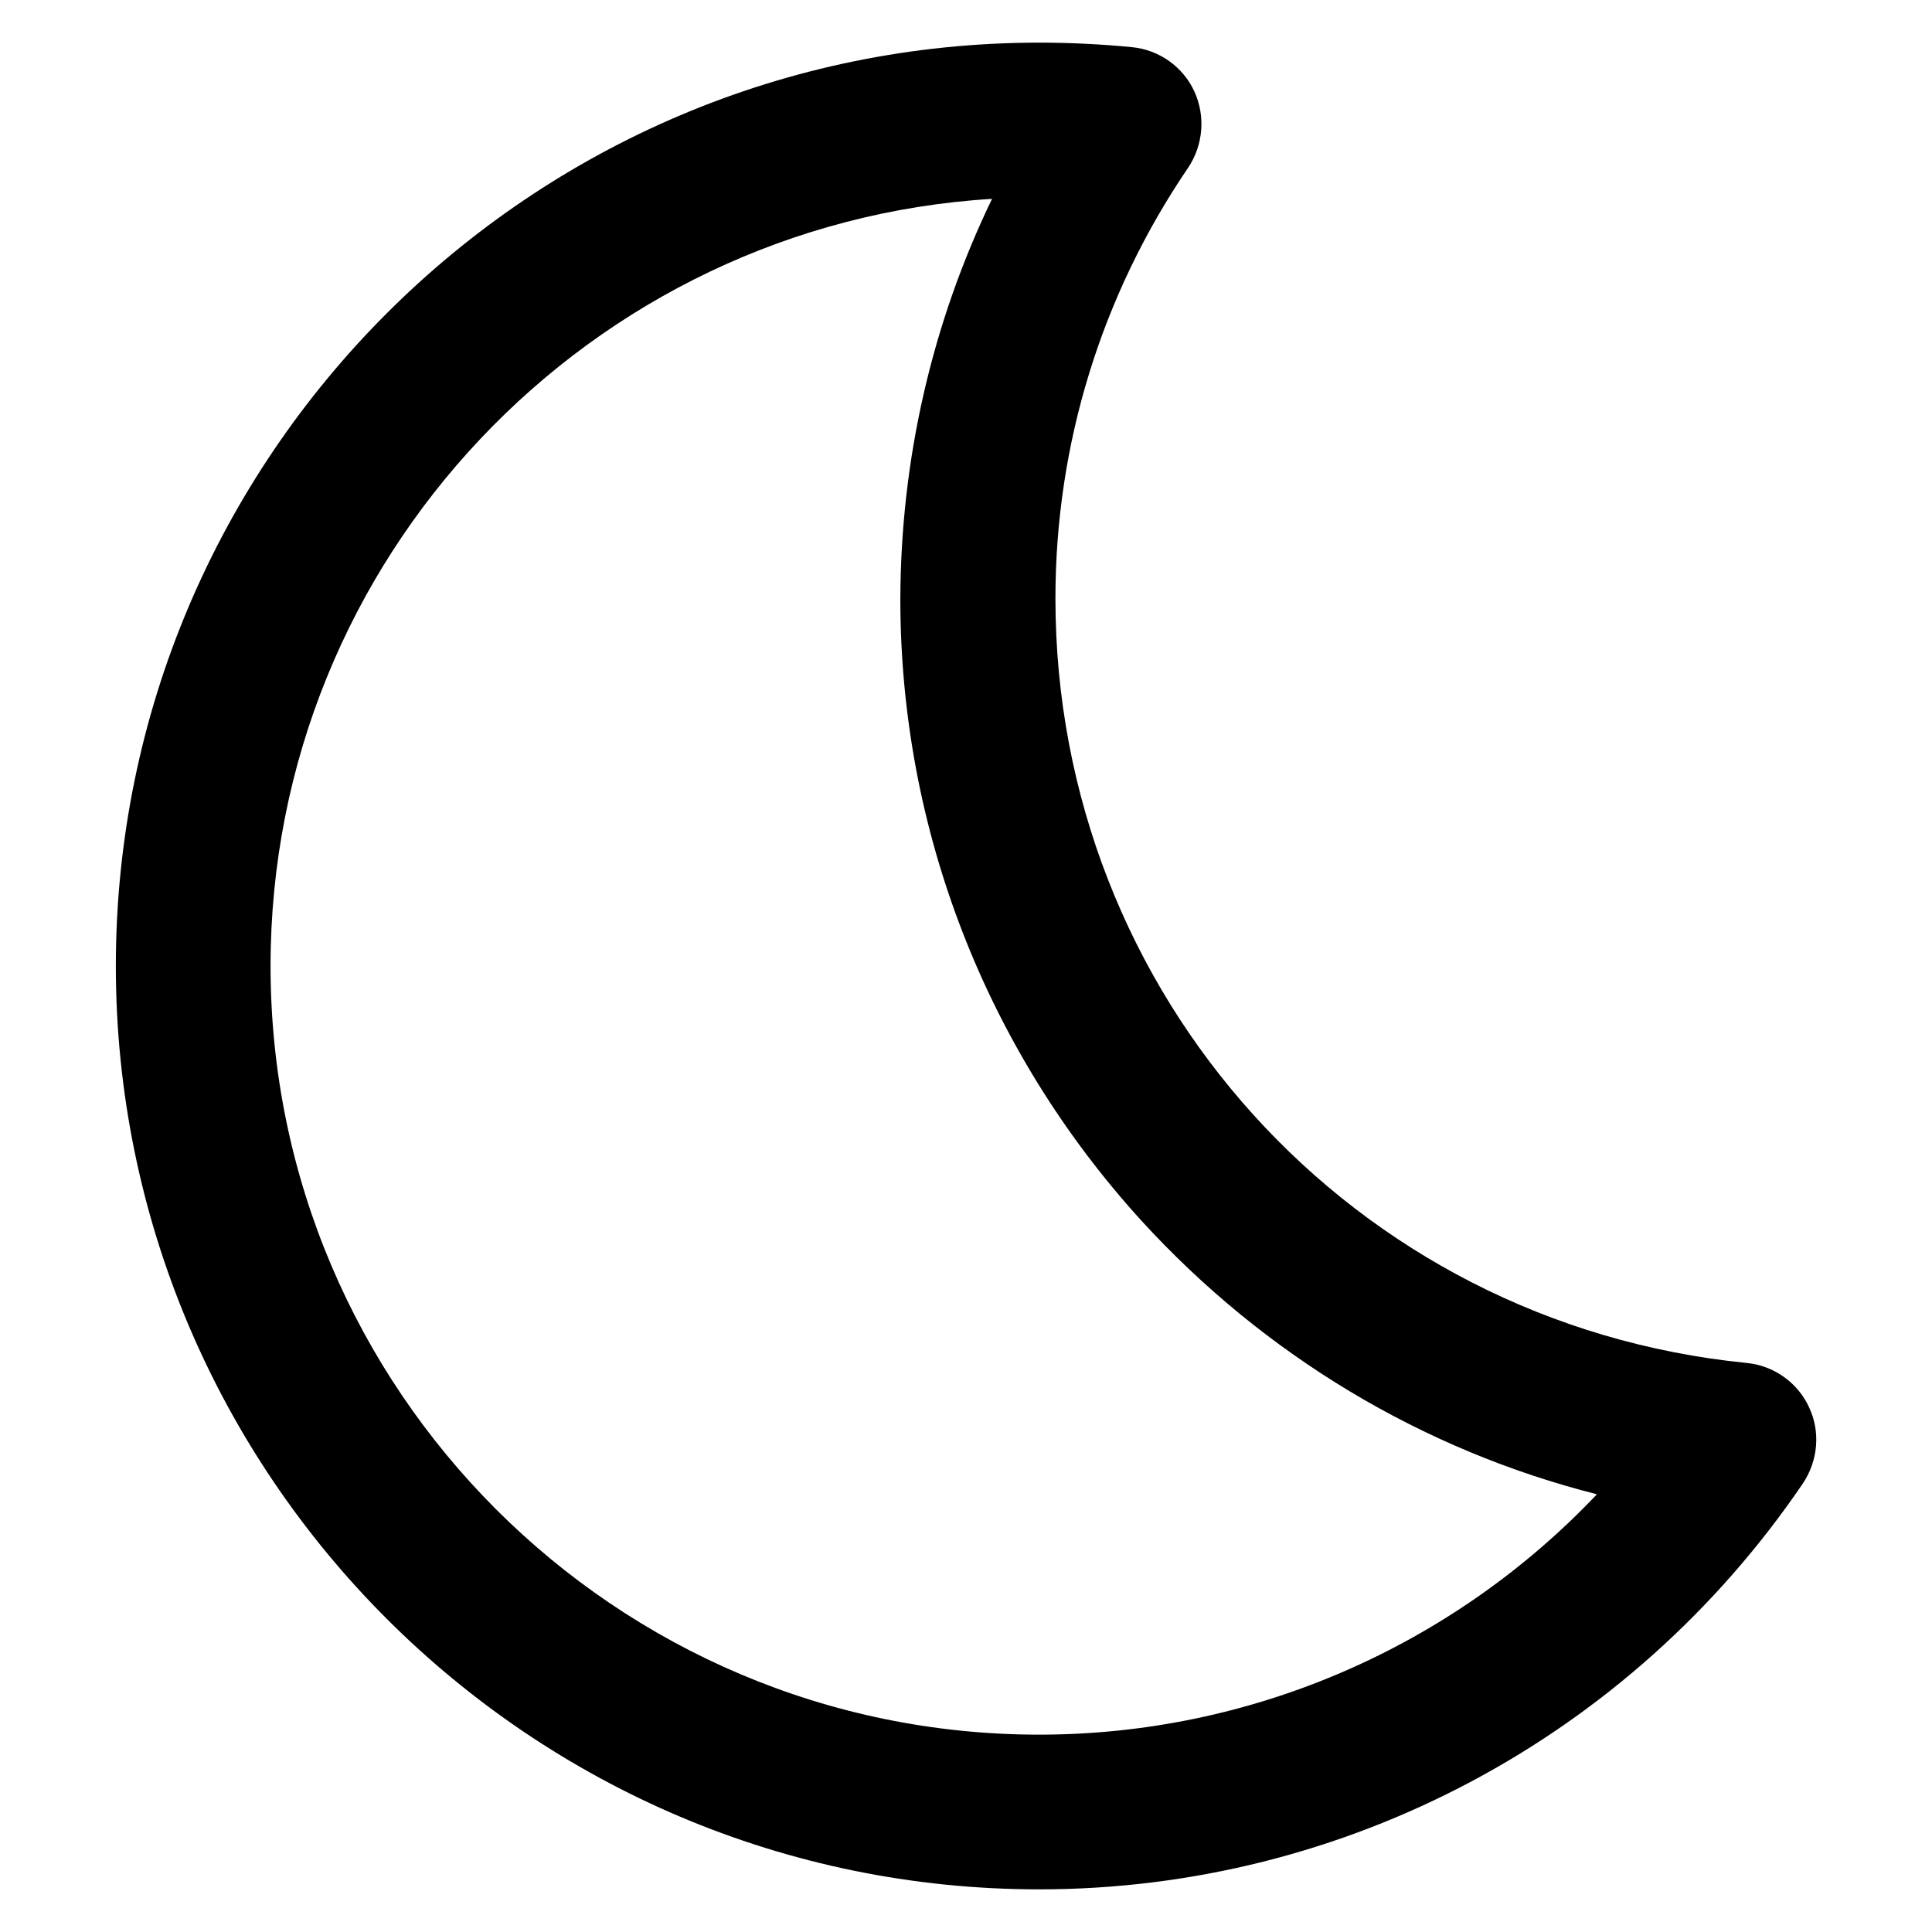
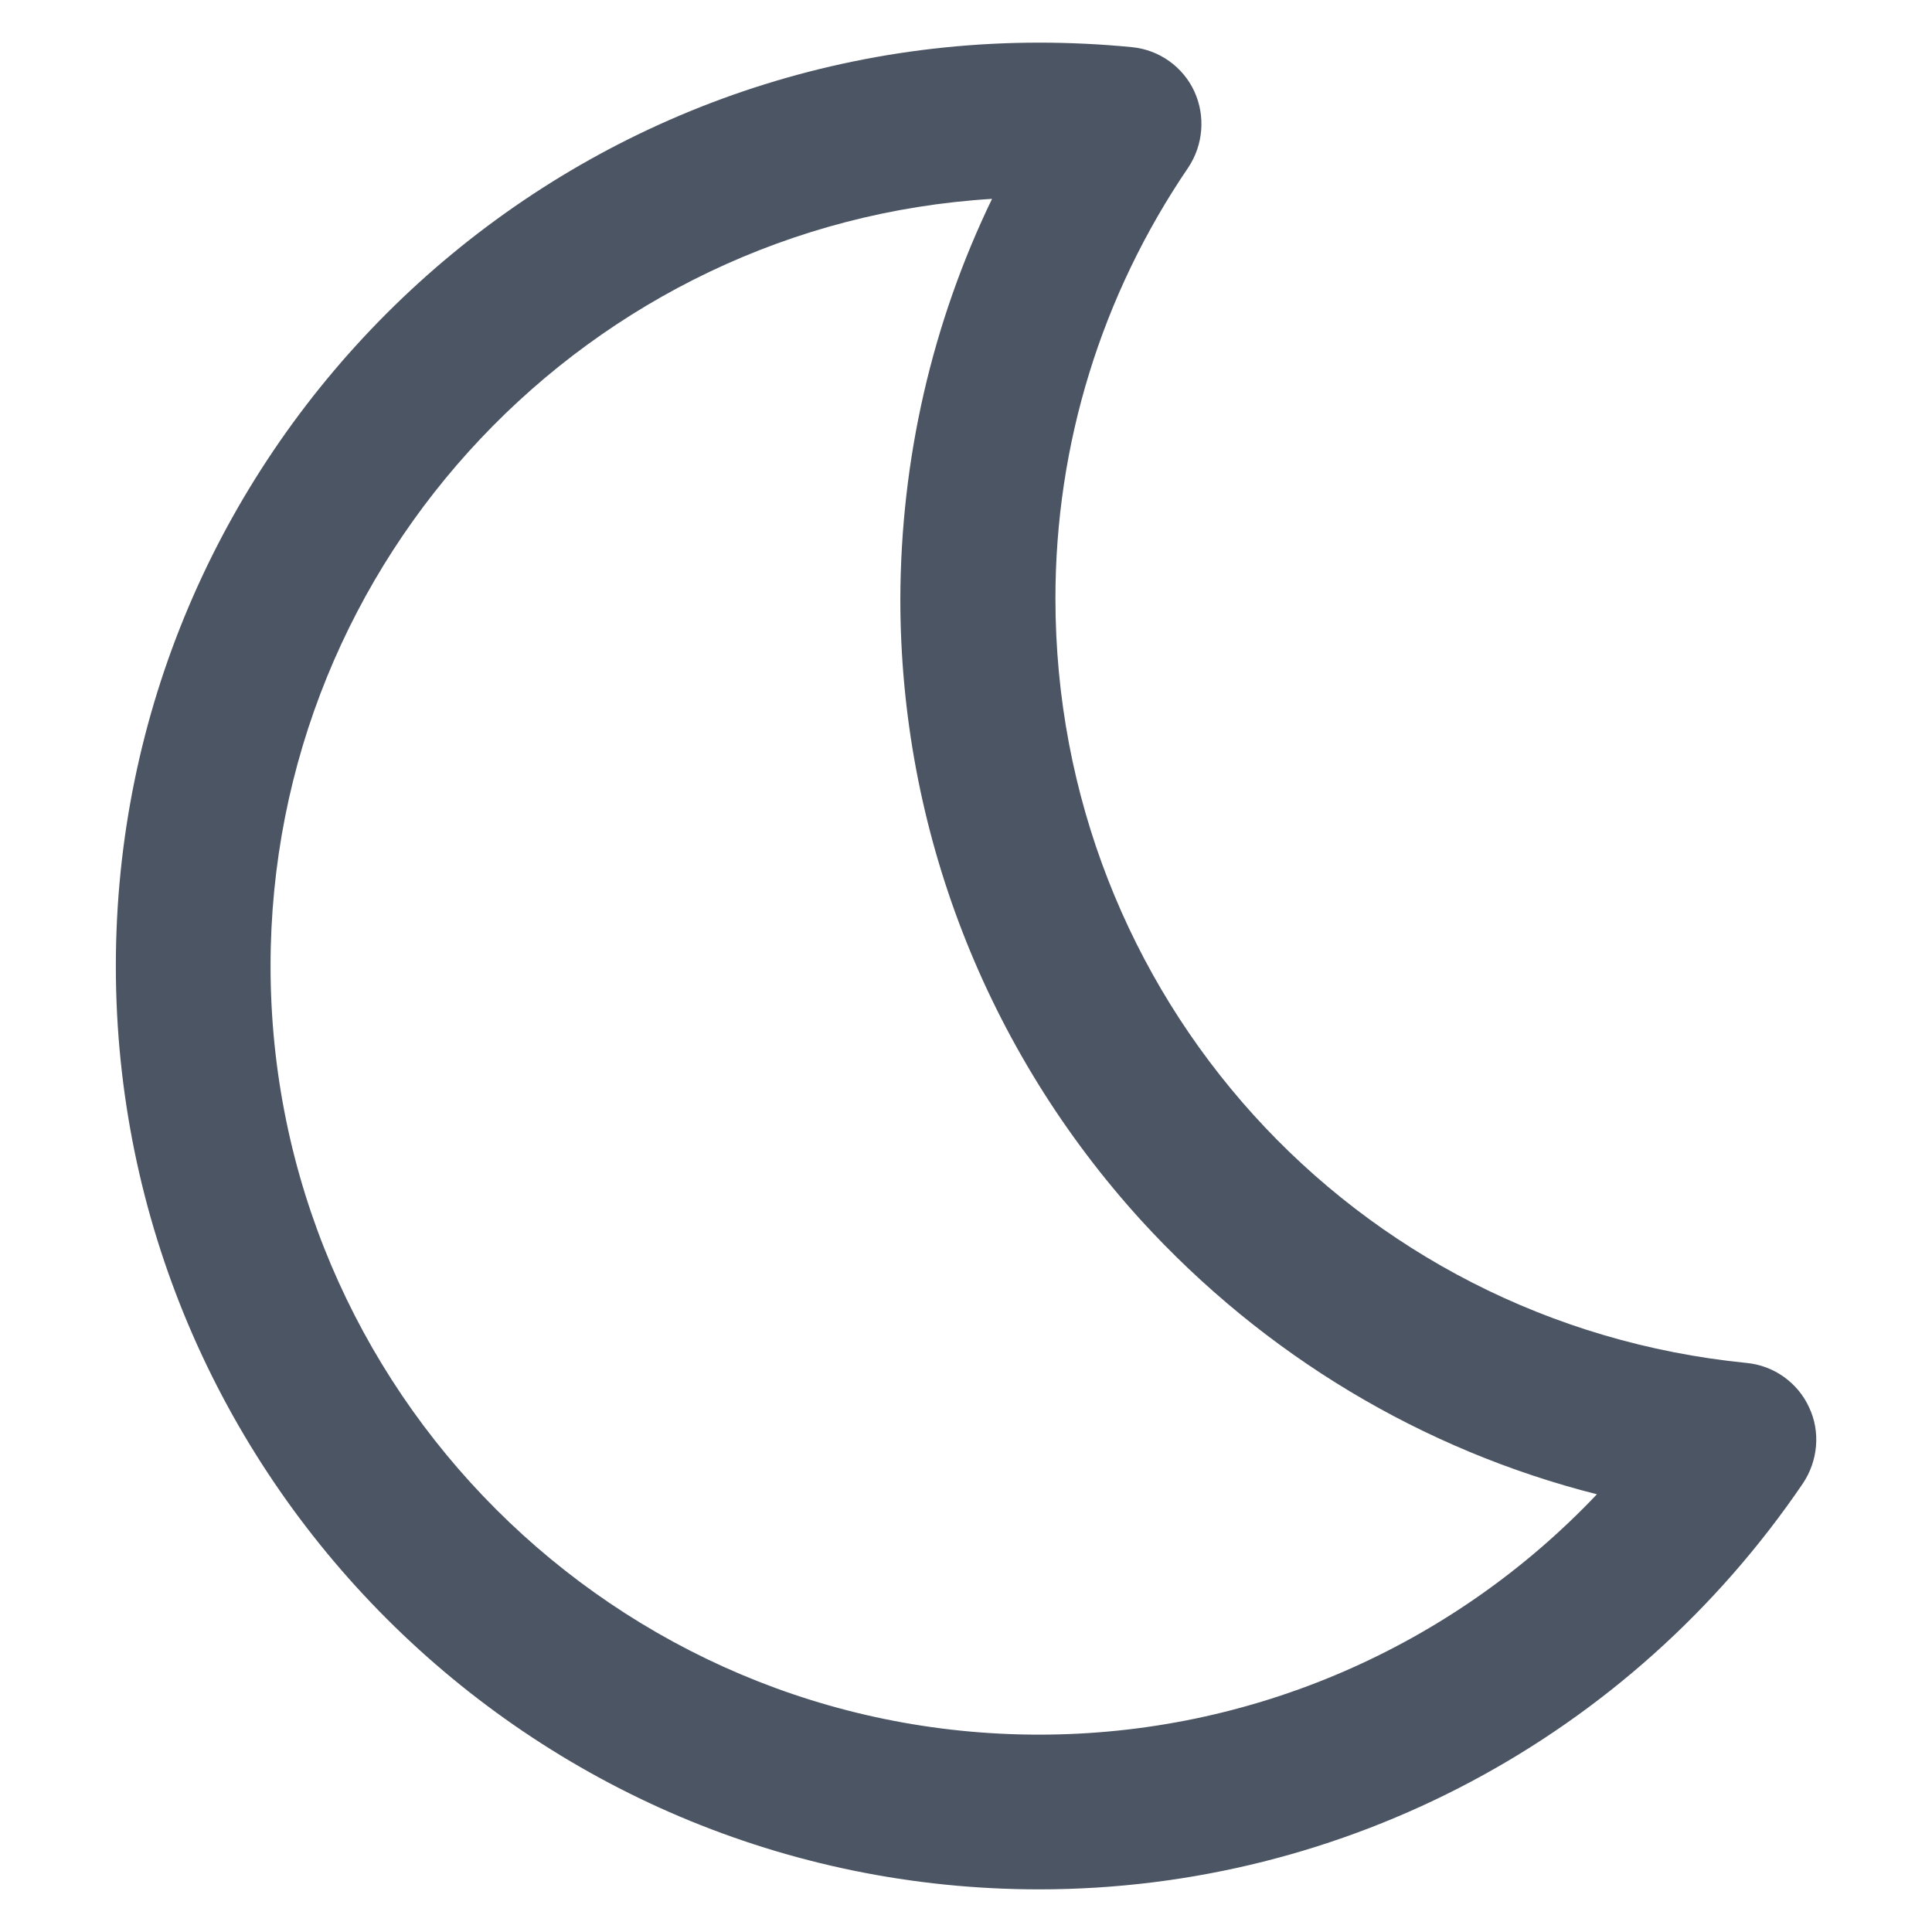
<svg xmlns="http://www.w3.org/2000/svg" version="1.1" viewBox="0 0 512 512" enable-background="new 0 0 512 512">
  <g>
    <g>
-       <path d="m275.4,500.7c-135,0-244.7-109.8-244.7-244.7 1.06581e-14-134.9 109.8-244.7 244.7-244.7 8.2,0 16.4,0.4 24.6,1.2 7.2,0.7 13.5,5.2 16.5,11.7s2.4,14.2-1.6,20.2c-23,33.8-35.2,73.3-35.2,114.2 0,105 78.7,192.2 183.2,202.6 7.2,0.7 13.5,5.2 16.5,11.7 3.1,6.5 2.4,14.2-1.6,20.2-45.8,67.4-121.4,107.6-202.4,107.6zm-12.5-448c-106.5,6.5-191.2,95.2-191.2,203.3 1.42109e-14,112.3 91.4,203.7 203.7,203.7 56.4,0 109.6-23.4 147.8-63.7-46.2-11.7-88.1-36.8-120.8-72.6-41.1-45.2-63.8-103.6-63.8-164.6 0.1-37.1 8.4-73.2 24.3-106.1z" />
+       <path fill="#4b5563" d="m275.4,500.7c-135,0-244.7-109.8-244.7-244.7 1.06581e-14-134.9 109.8-244.7 244.7-244.7 8.2,0 16.4,0.4 24.6,1.2 7.2,0.7 13.5,5.2 16.5,11.7s2.4,14.2-1.6,20.2c-23,33.8-35.2,73.3-35.2,114.2 0,105 78.7,192.2 183.2,202.6 7.2,0.7 13.5,5.2 16.5,11.7 3.1,6.5 2.4,14.2-1.6,20.2-45.8,67.4-121.4,107.6-202.4,107.6zm-12.5-448c-106.5,6.5-191.2,95.2-191.2,203.3 1.42109e-14,112.3 91.4,203.7 203.7,203.7 56.4,0 109.6-23.4 147.8-63.7-46.2-11.7-88.1-36.8-120.8-72.6-41.1-45.2-63.8-103.6-63.8-164.6 0.1-37.1 8.4-73.2 24.3-106.1z" />
    </g>
  </g>
</svg>
